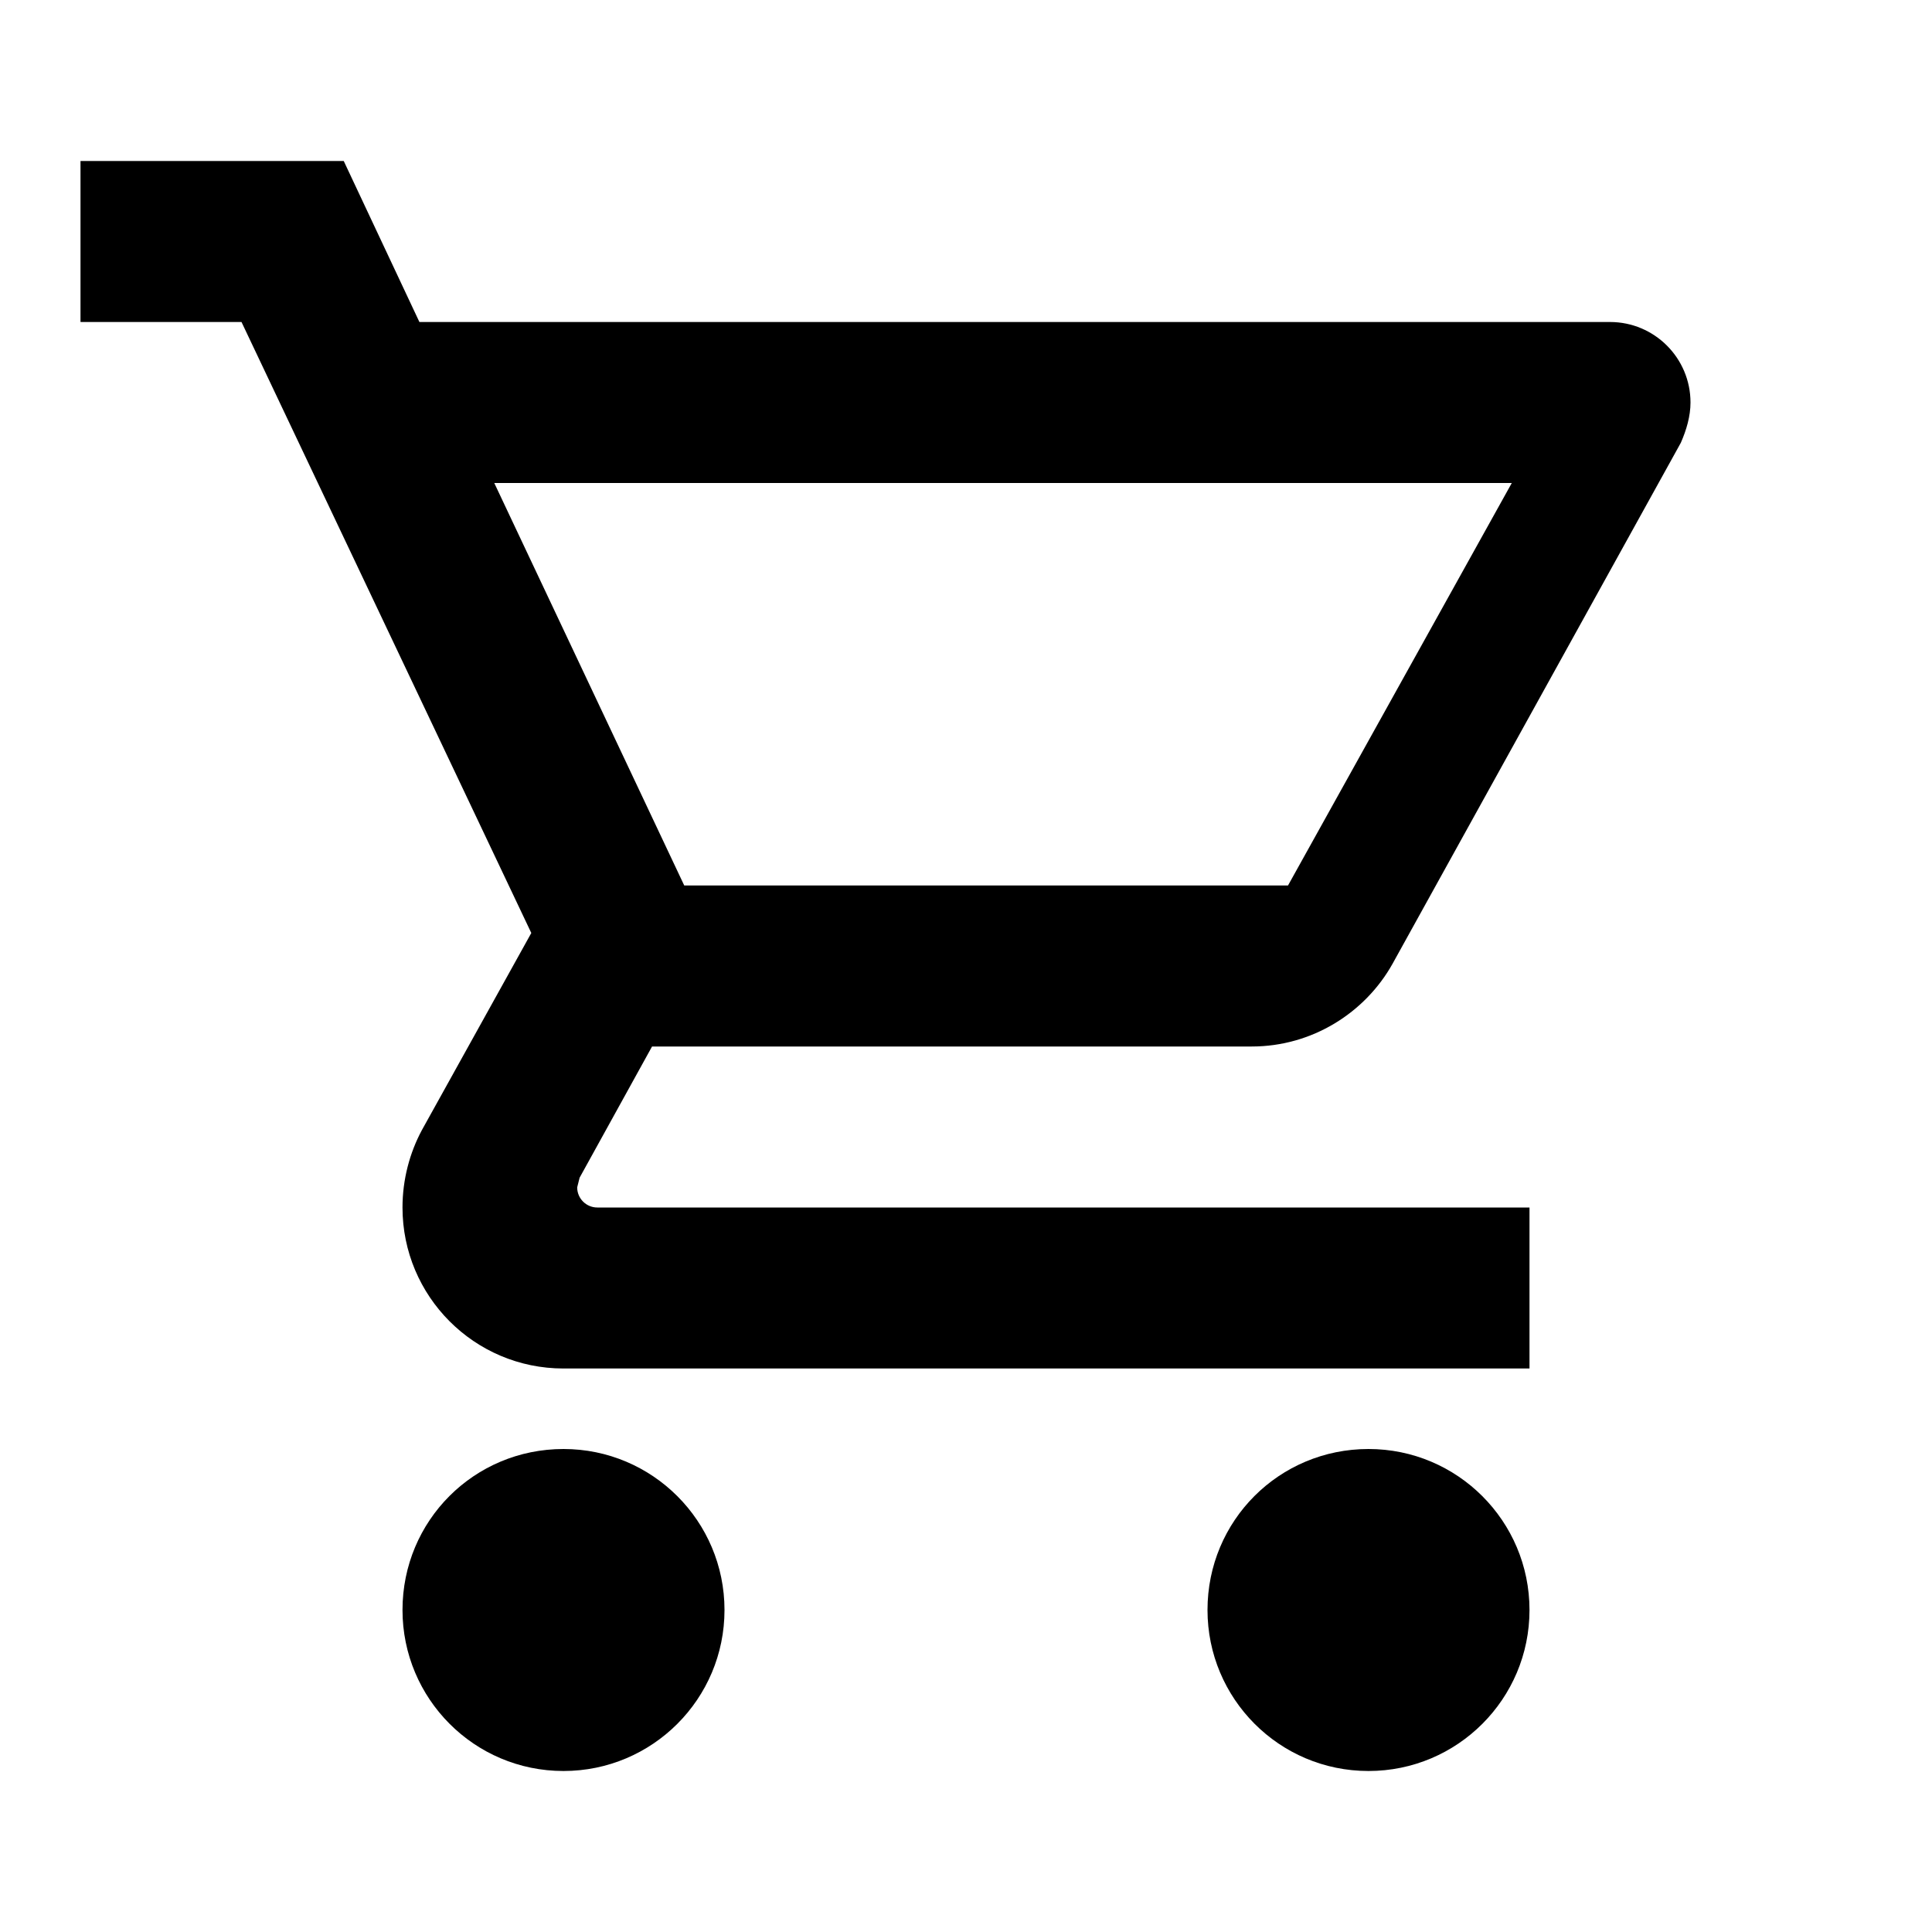
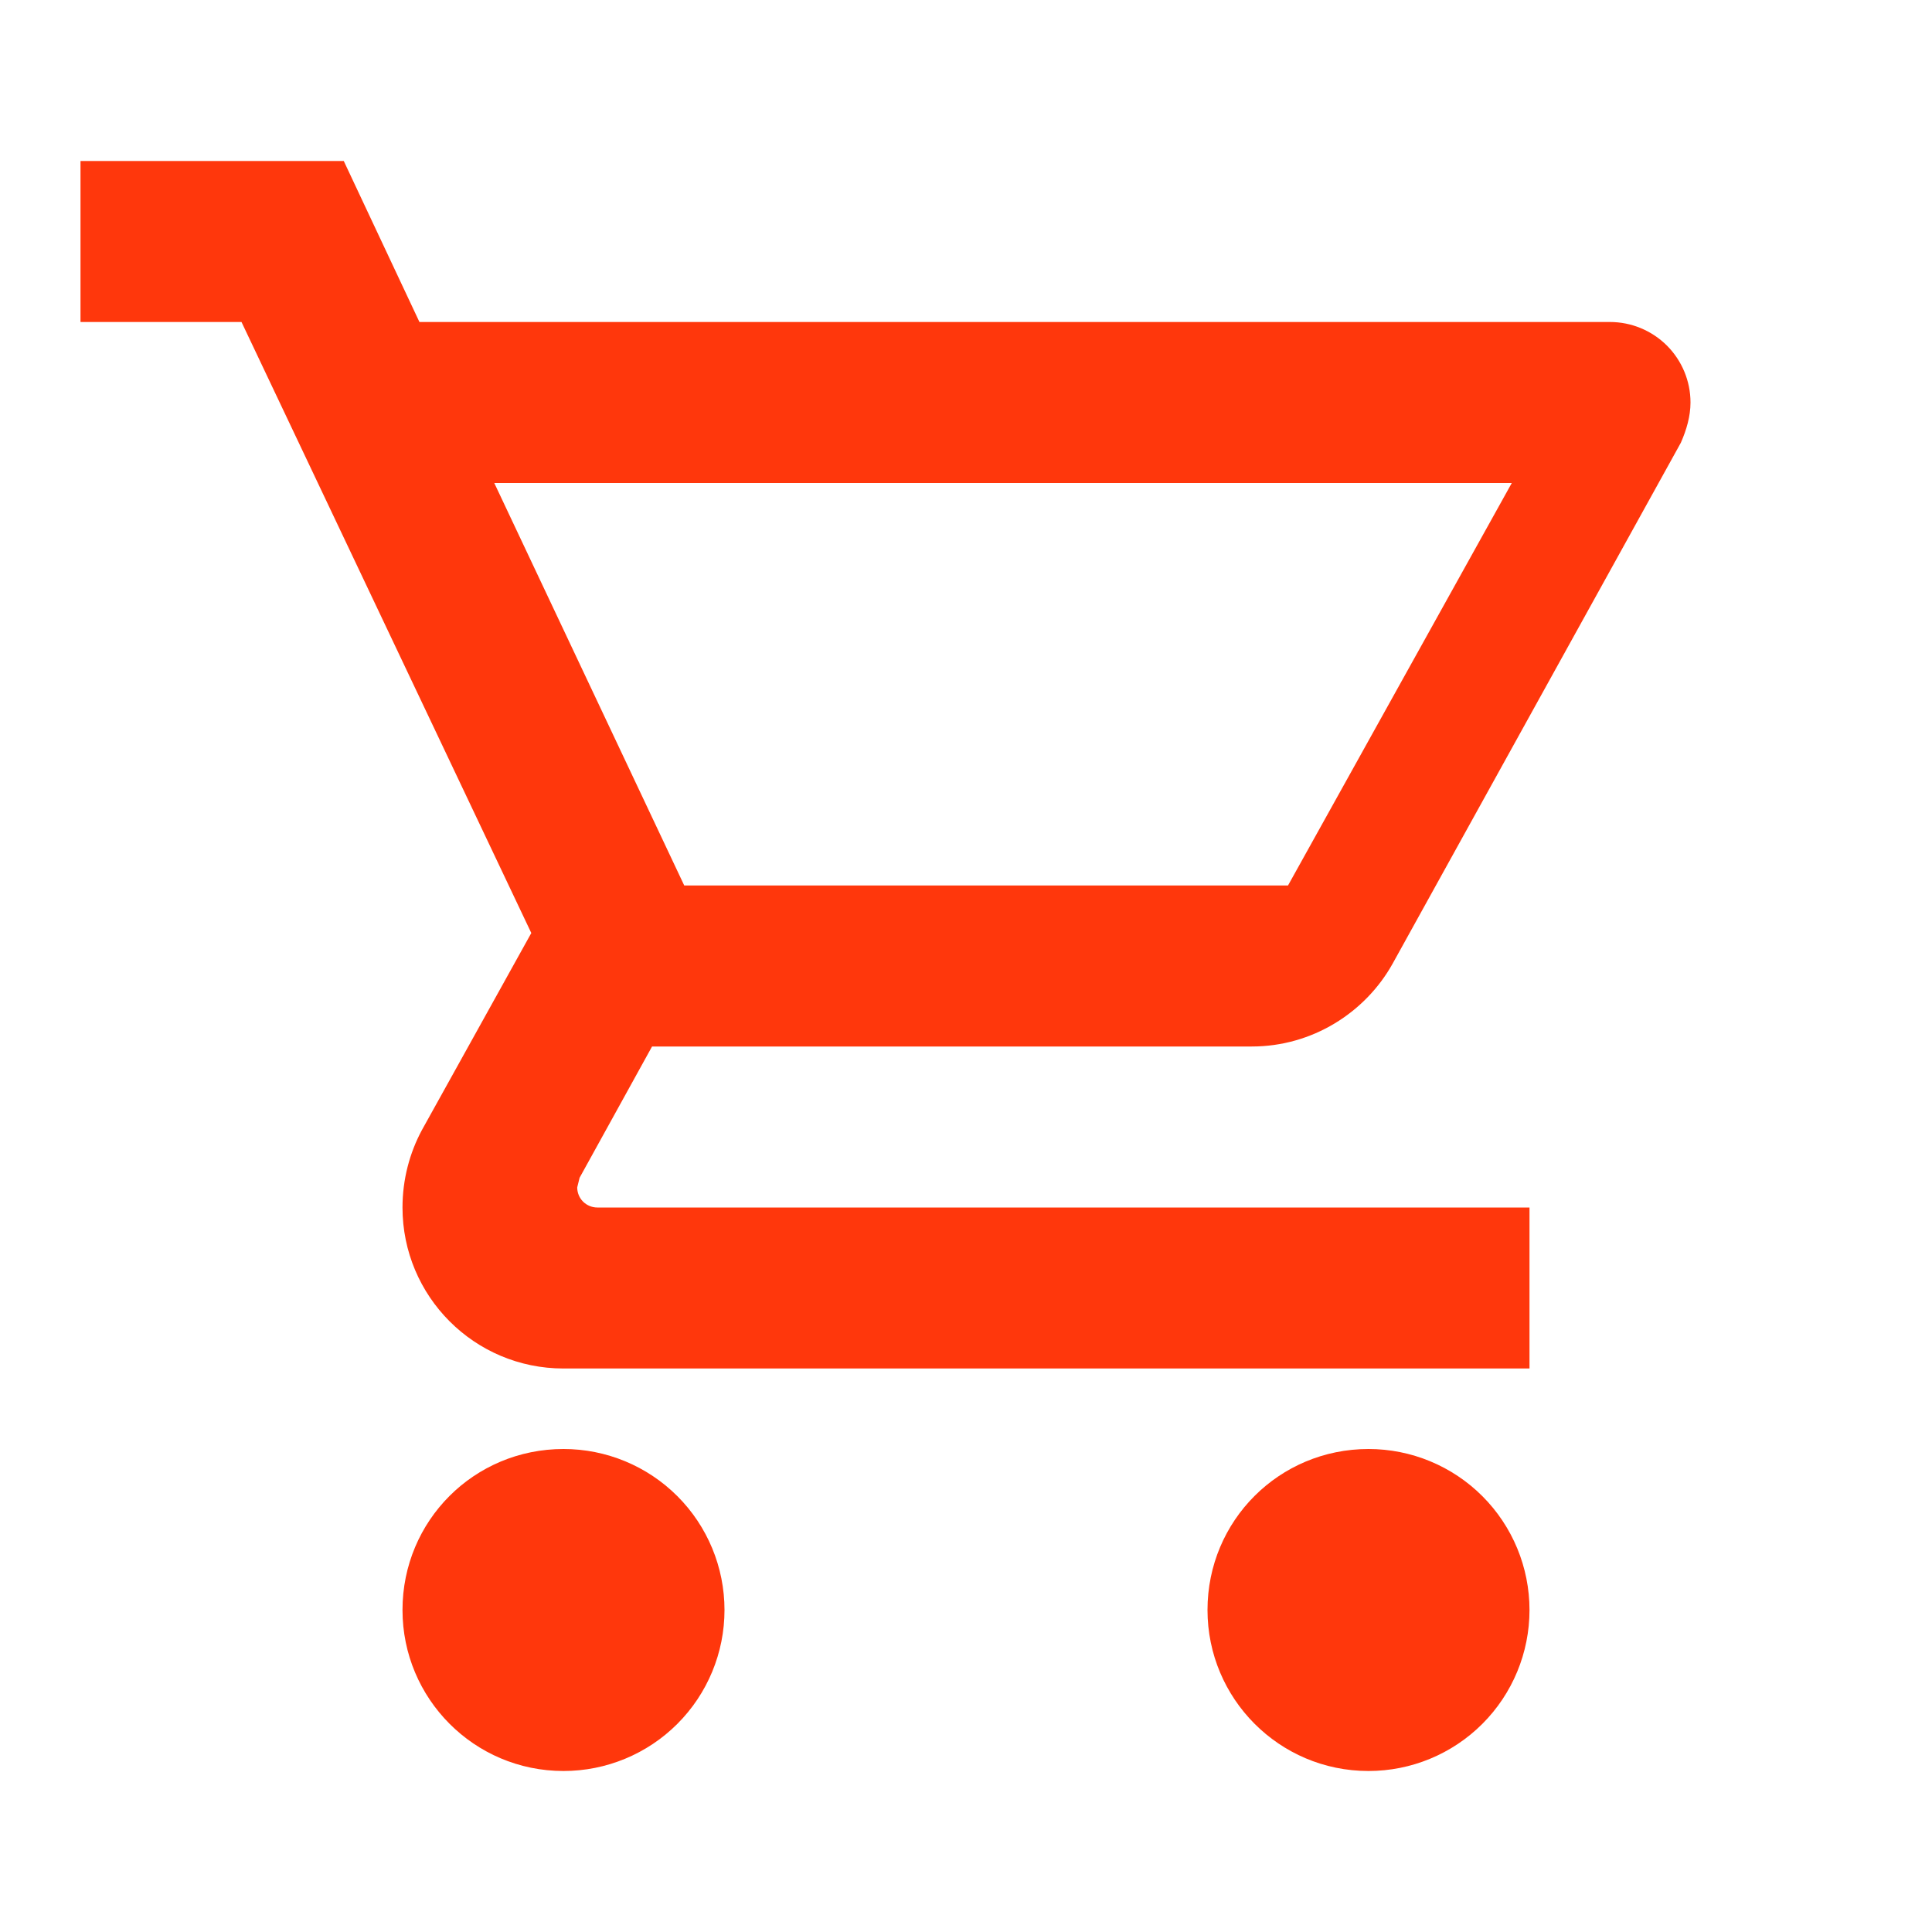
- <svg xmlns="http://www.w3.org/2000/svg" viewBox="0 0 24 24">
-   <path d="M17,18A2,2 0 0,1 19,20A2,2 0 0,1 17,22C15.89,22 15,21.1 15,20C15,18.89 15.89,18 17,18M1,2H4.27L5.21,4H20A1,1 0 0,1 21,5C21,5.17 20.95,5.34 20.88,5.5L17.3,11.97C16.96,12.58 16.3,13 15.55,13H8.1L7.2,14.63L7.17,14.75A0.25,0.25 0 0,0 7.42,15H19V17H7C5.89,17 5,16.1 5,15C5,14.65 5.09,14.32 5.24,14.04L6.6,11.59L3,4H1V2M7,18A2,2 0 0,1 9,20A2,2 0 0,1 7,22C5.89,22 5,21.1 5,20C5,18.89 5.89,18 7,18M16,11L18.78,6H6.14L8.5,11H16Z" />
+ <svg xmlns="http://www.w3.org/2000/svg" width="30" height="30" viewBox="0 0 30 30" fill="none">
+   <path d="M21.25 22.5C21.913 22.5 22.549 22.763 23.018 23.232C23.487 23.701 23.75 24.337 23.75 25C23.75 25.663 23.487 26.299 23.018 26.768C22.549 27.237 21.913 27.5 21.25 27.5C19.863 27.5 18.75 26.375 18.75 25C18.75 23.613 19.863 22.5 21.25 22.5ZM1.25 2.5H5.338L6.513 5H25C25.331 5 25.649 5.132 25.884 5.366C26.118 5.601 26.25 5.918 26.25 6.25C26.25 6.463 26.188 6.675 26.1 6.875L21.625 14.963C21.2 15.725 20.375 16.25 19.438 16.25H10.125L9 18.288L8.963 18.438C8.963 18.52 8.995 18.6 9.054 18.659C9.113 18.717 9.192 18.75 9.275 18.75H23.75V21.25H8.75C7.362 21.25 6.25 20.125 6.25 18.75C6.25 18.312 6.362 17.9 6.55 17.55L8.25 14.488L3.75 5H1.25V2.5ZM8.75 22.5C9.413 22.5 10.049 22.763 10.518 23.232C10.987 23.701 11.25 24.337 11.25 25C11.25 25.663 10.987 26.299 10.518 26.768C10.049 27.237 9.413 27.5 8.75 27.5C7.362 27.5 6.25 26.375 6.25 25C6.25 23.613 7.362 22.5 8.75 22.5ZM20 13.75L23.475 7.5H7.675L10.625 13.75H20Z" fill="#FF370C" />
</svg>
